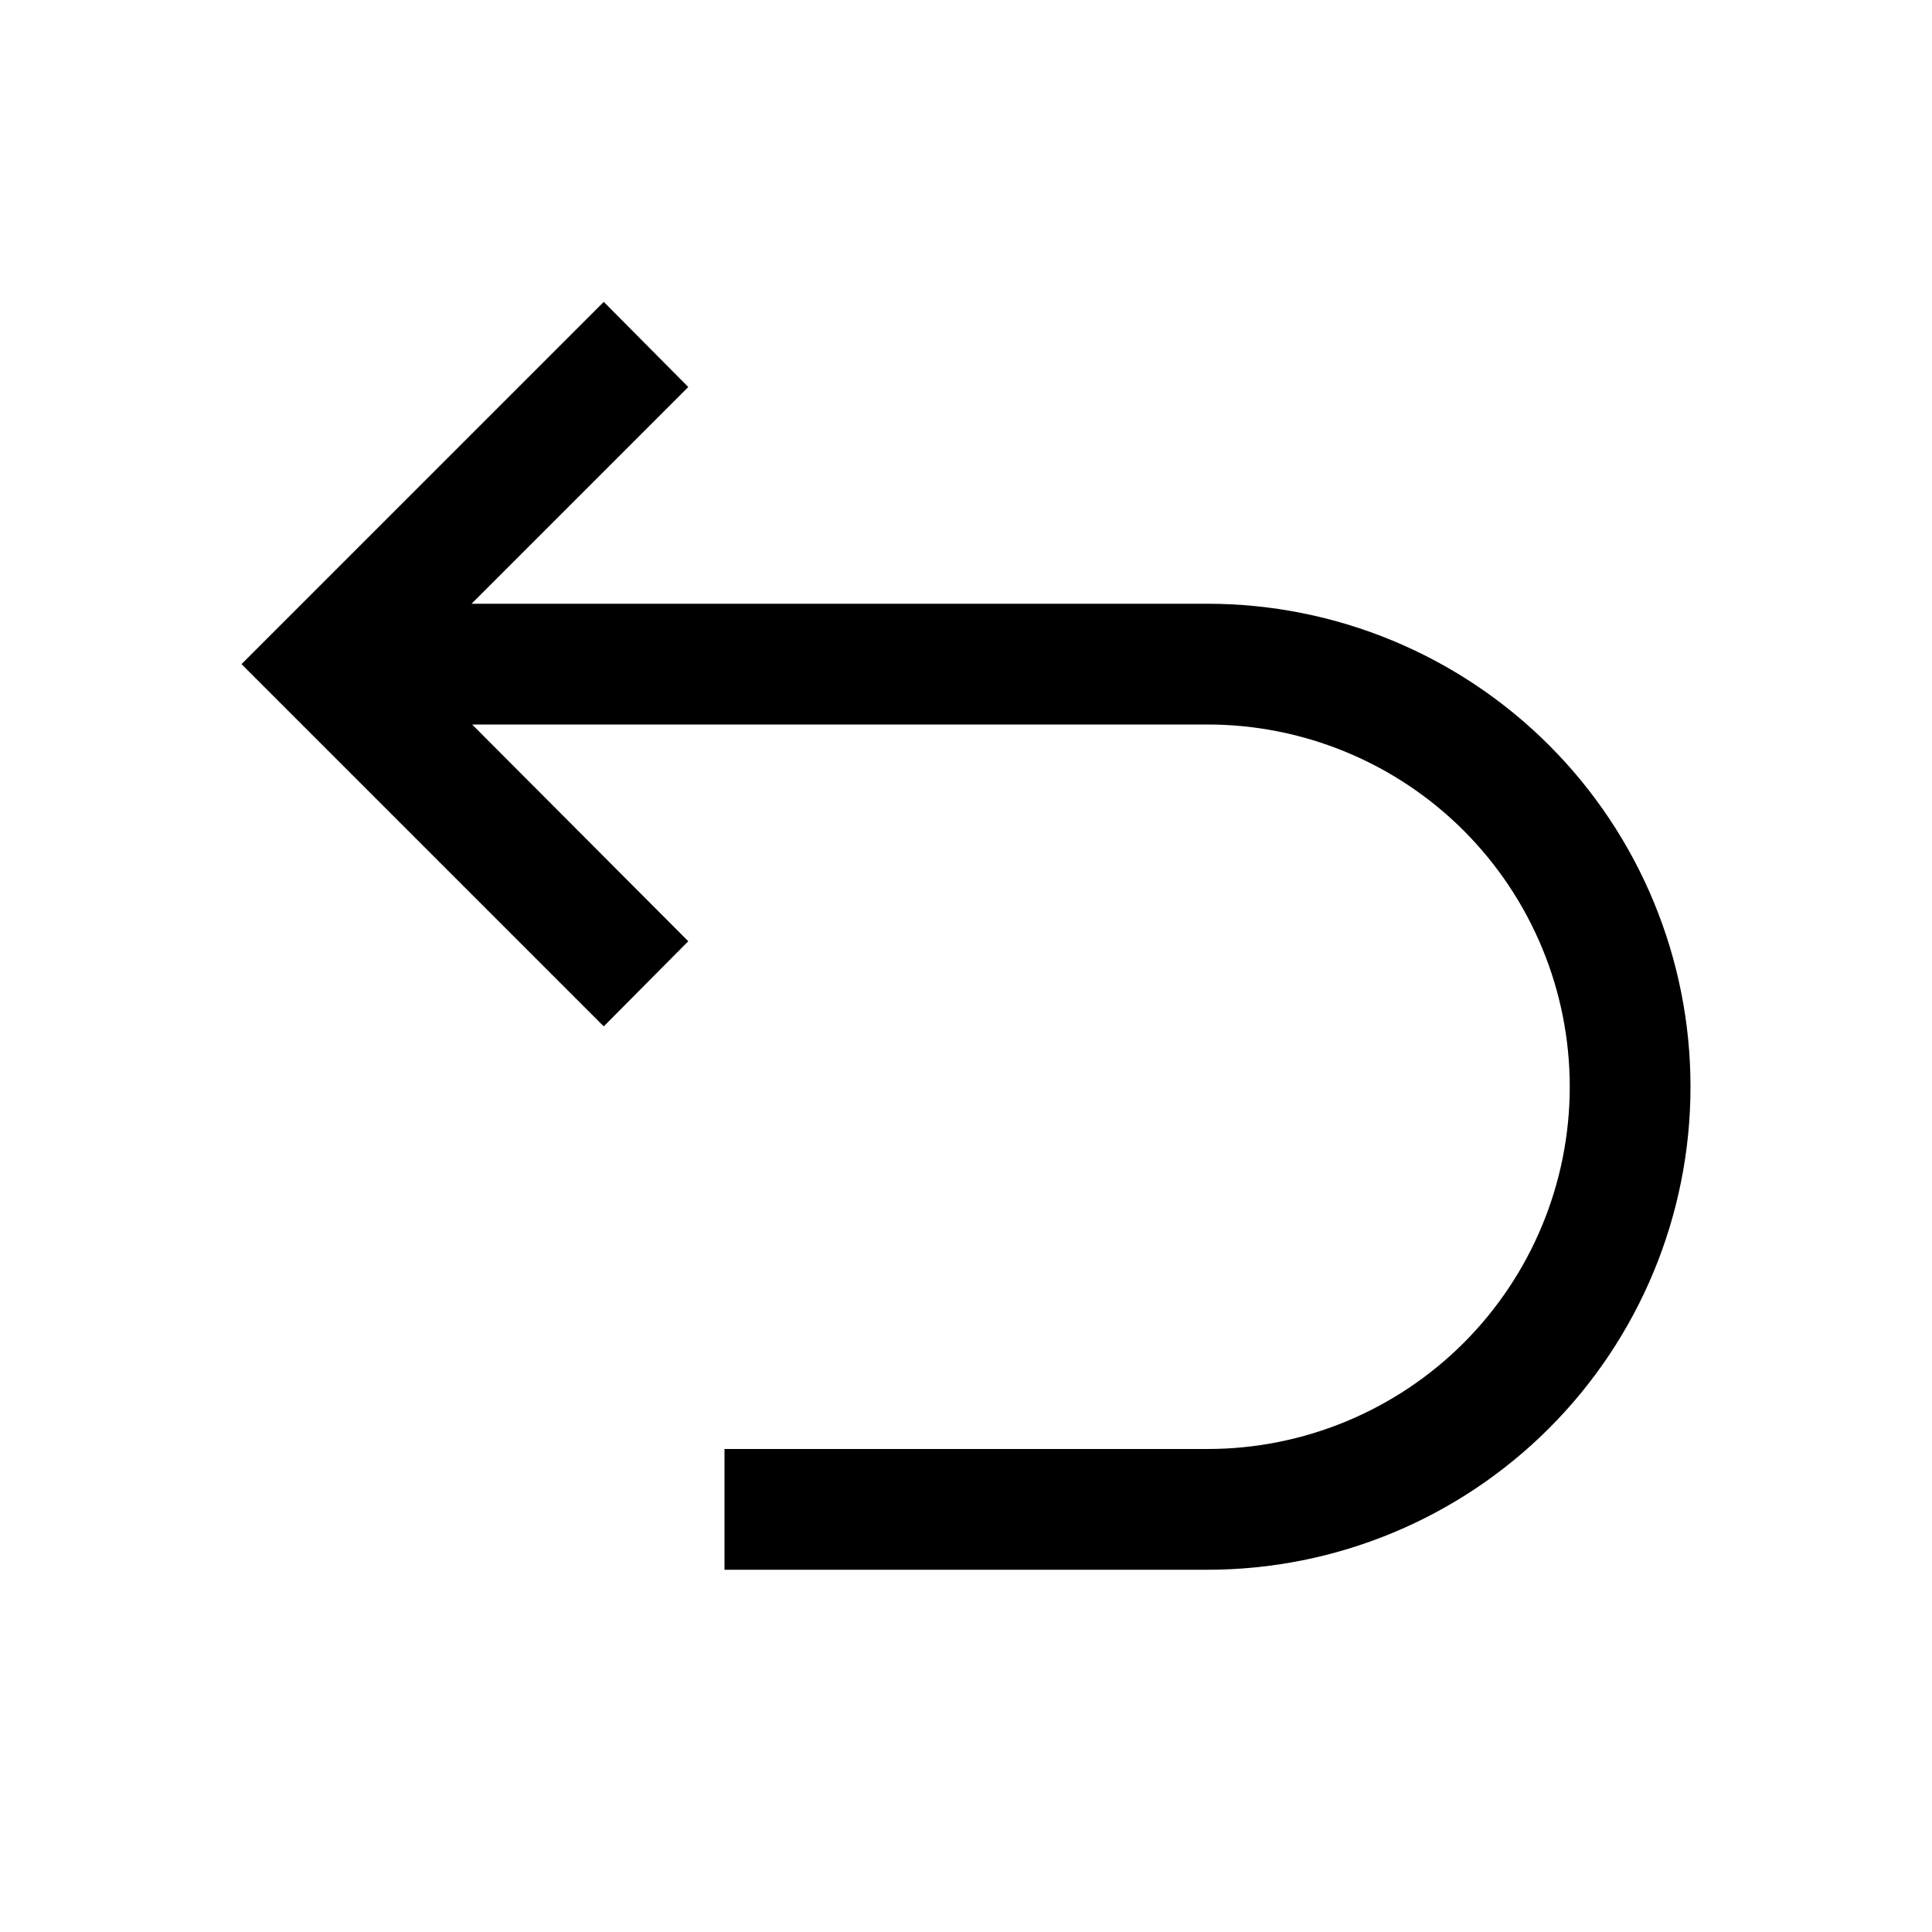
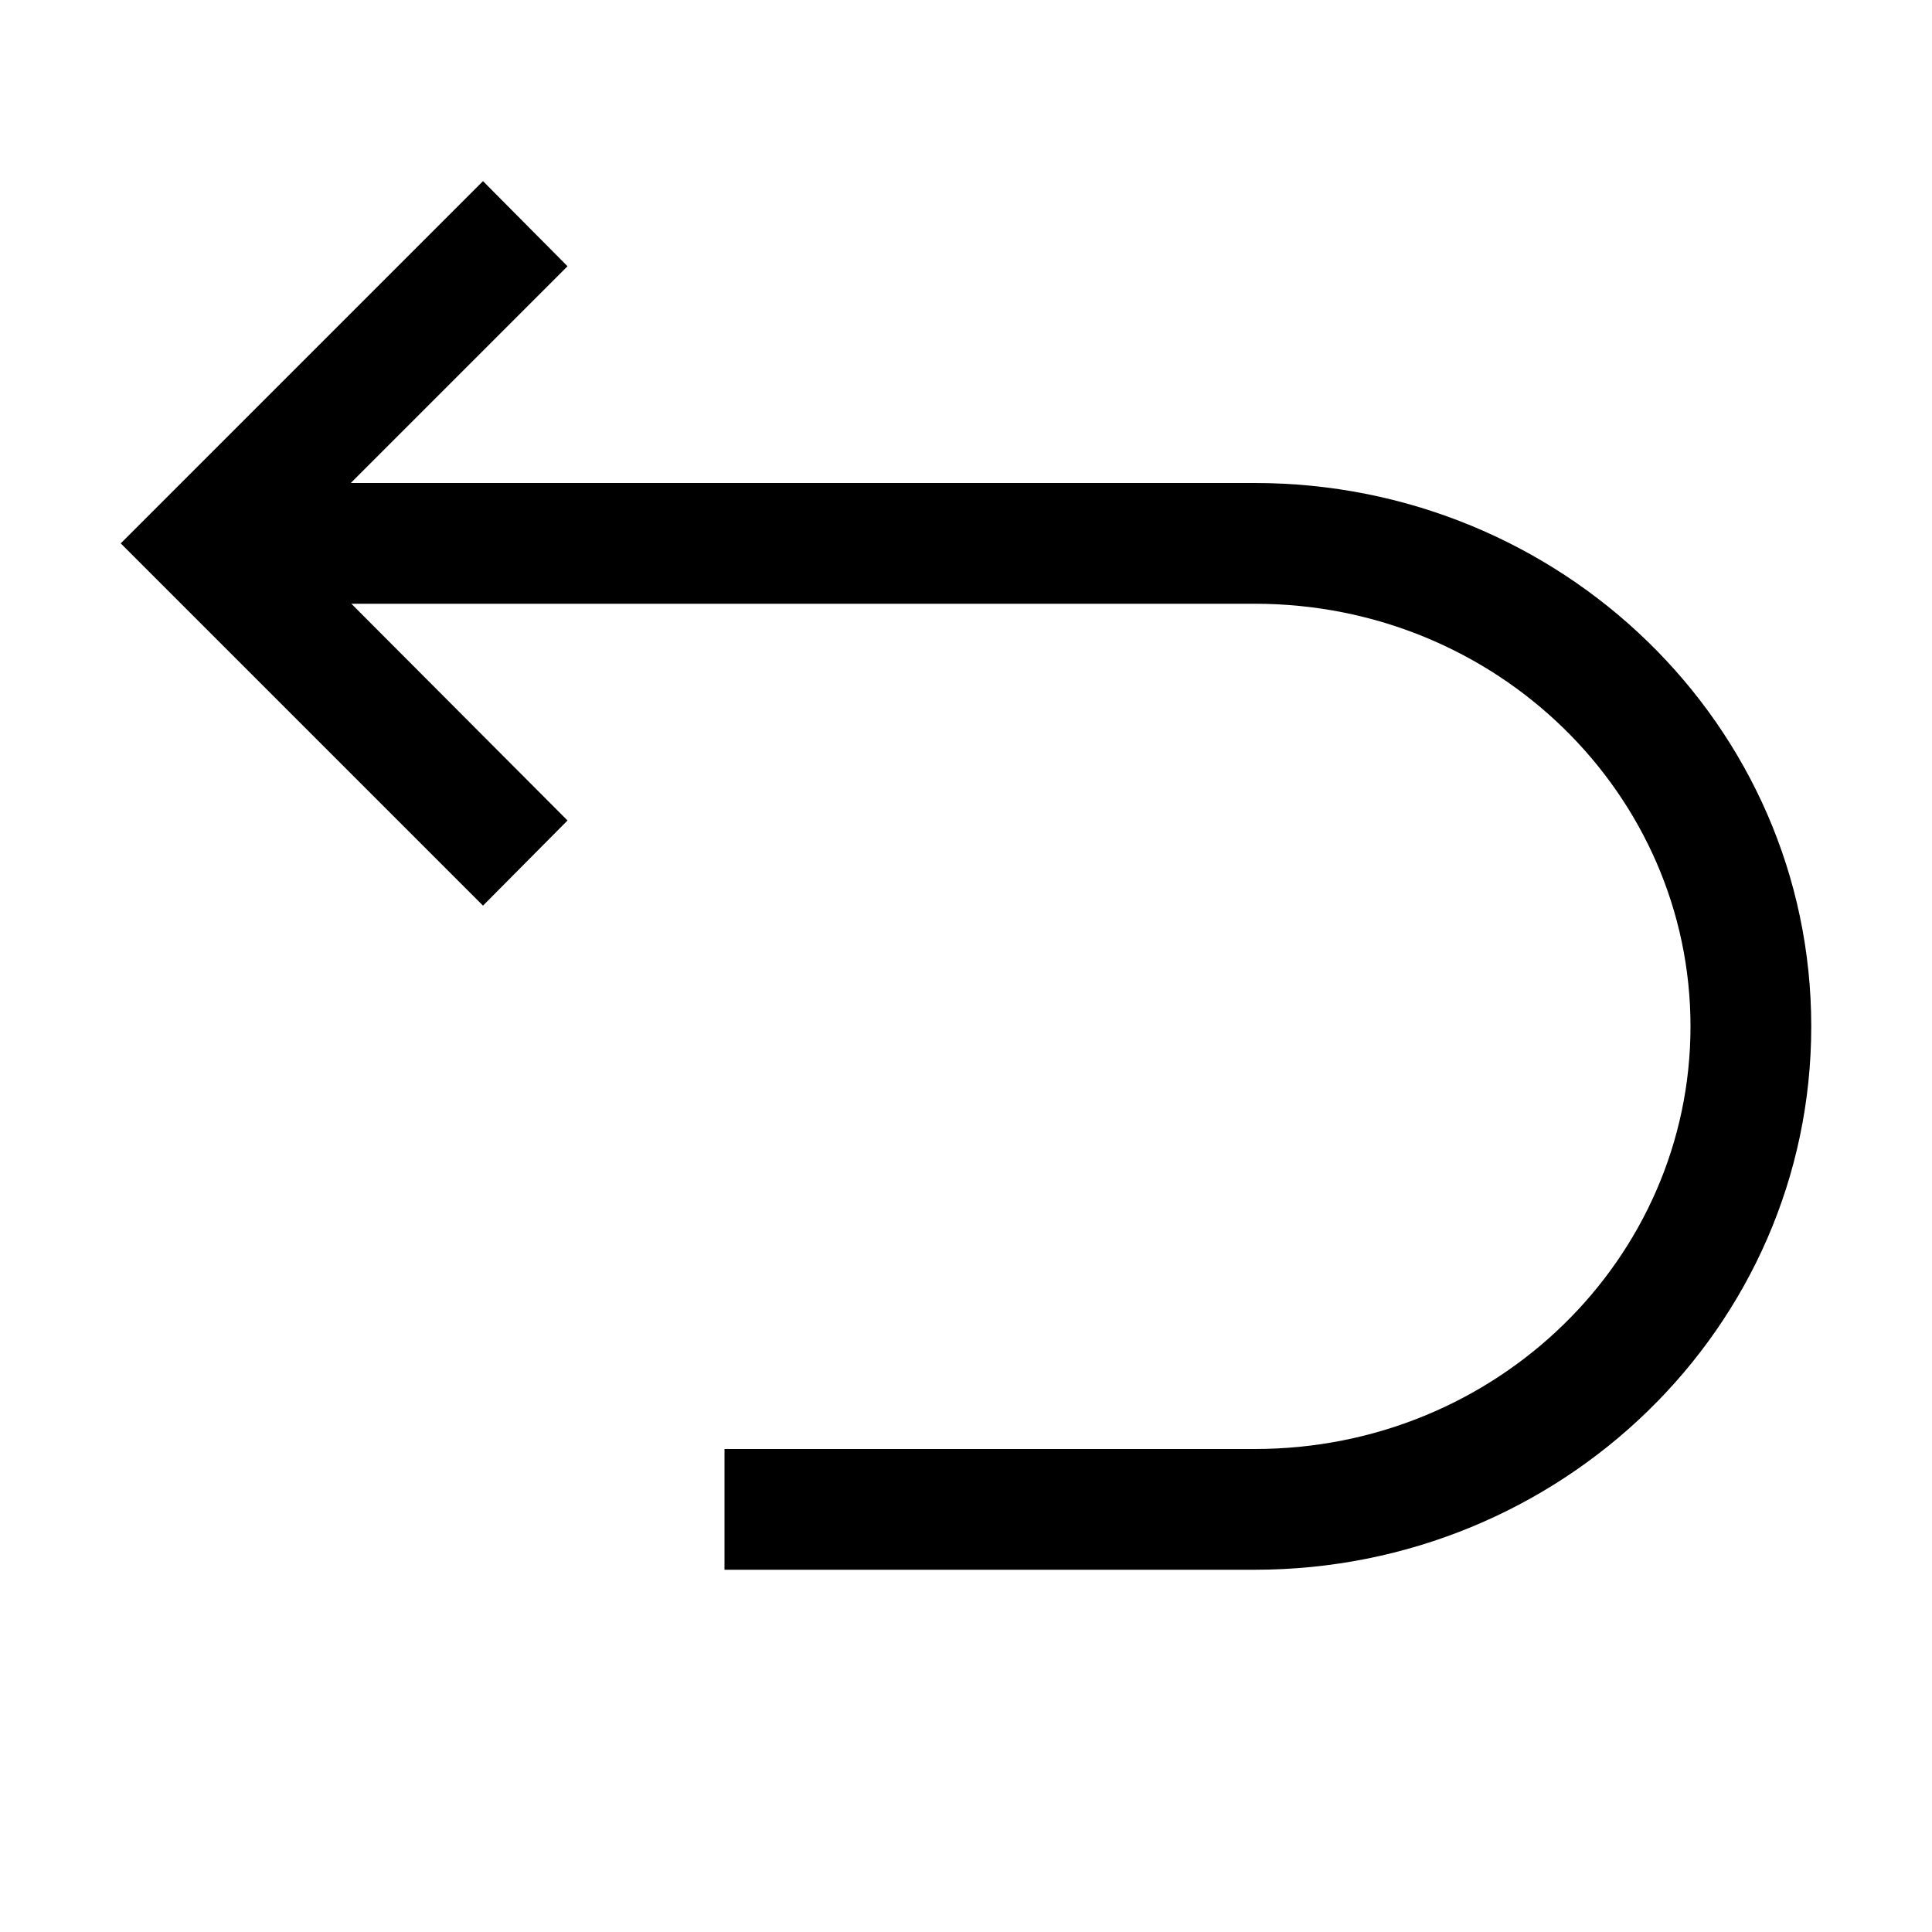
<svg xmlns="http://www.w3.org/2000/svg" width="32" height="32" viewBox="0 0 32 32" fill="none">
-   <path d="M20 10H7.81L11.4 6.41L10 5L4 11L10 17L11.4 15.59L7.82 12H20C21.591 12 23.117 12.632 24.243 13.757C25.368 14.883 26 16.409 26 18C26 19.591 25.368 21.117 24.243 22.243C23.117 23.368 21.591 24 20 24H12V26H20C22.122 26 24.157 25.157 25.657 23.657C27.157 22.157 28 20.122 28 18C28 15.878 27.157 13.843 25.657 12.343C24.157 10.843 22.122 10 20 10Z" fill="black" />
+   <path d="M5.81 8L9.4 4.41L8 3L2 9L8 15L9.4 13.59L5.82 10H20.783C24.794 10 28 13.159 28 17C28 20.841 24.794 24 20.783 24H12V26H20.783C25.848 26 30 21.996 30 17C30 12.004 25.848 8 20.783 8H5.81Z" fill="black" />
</svg>
